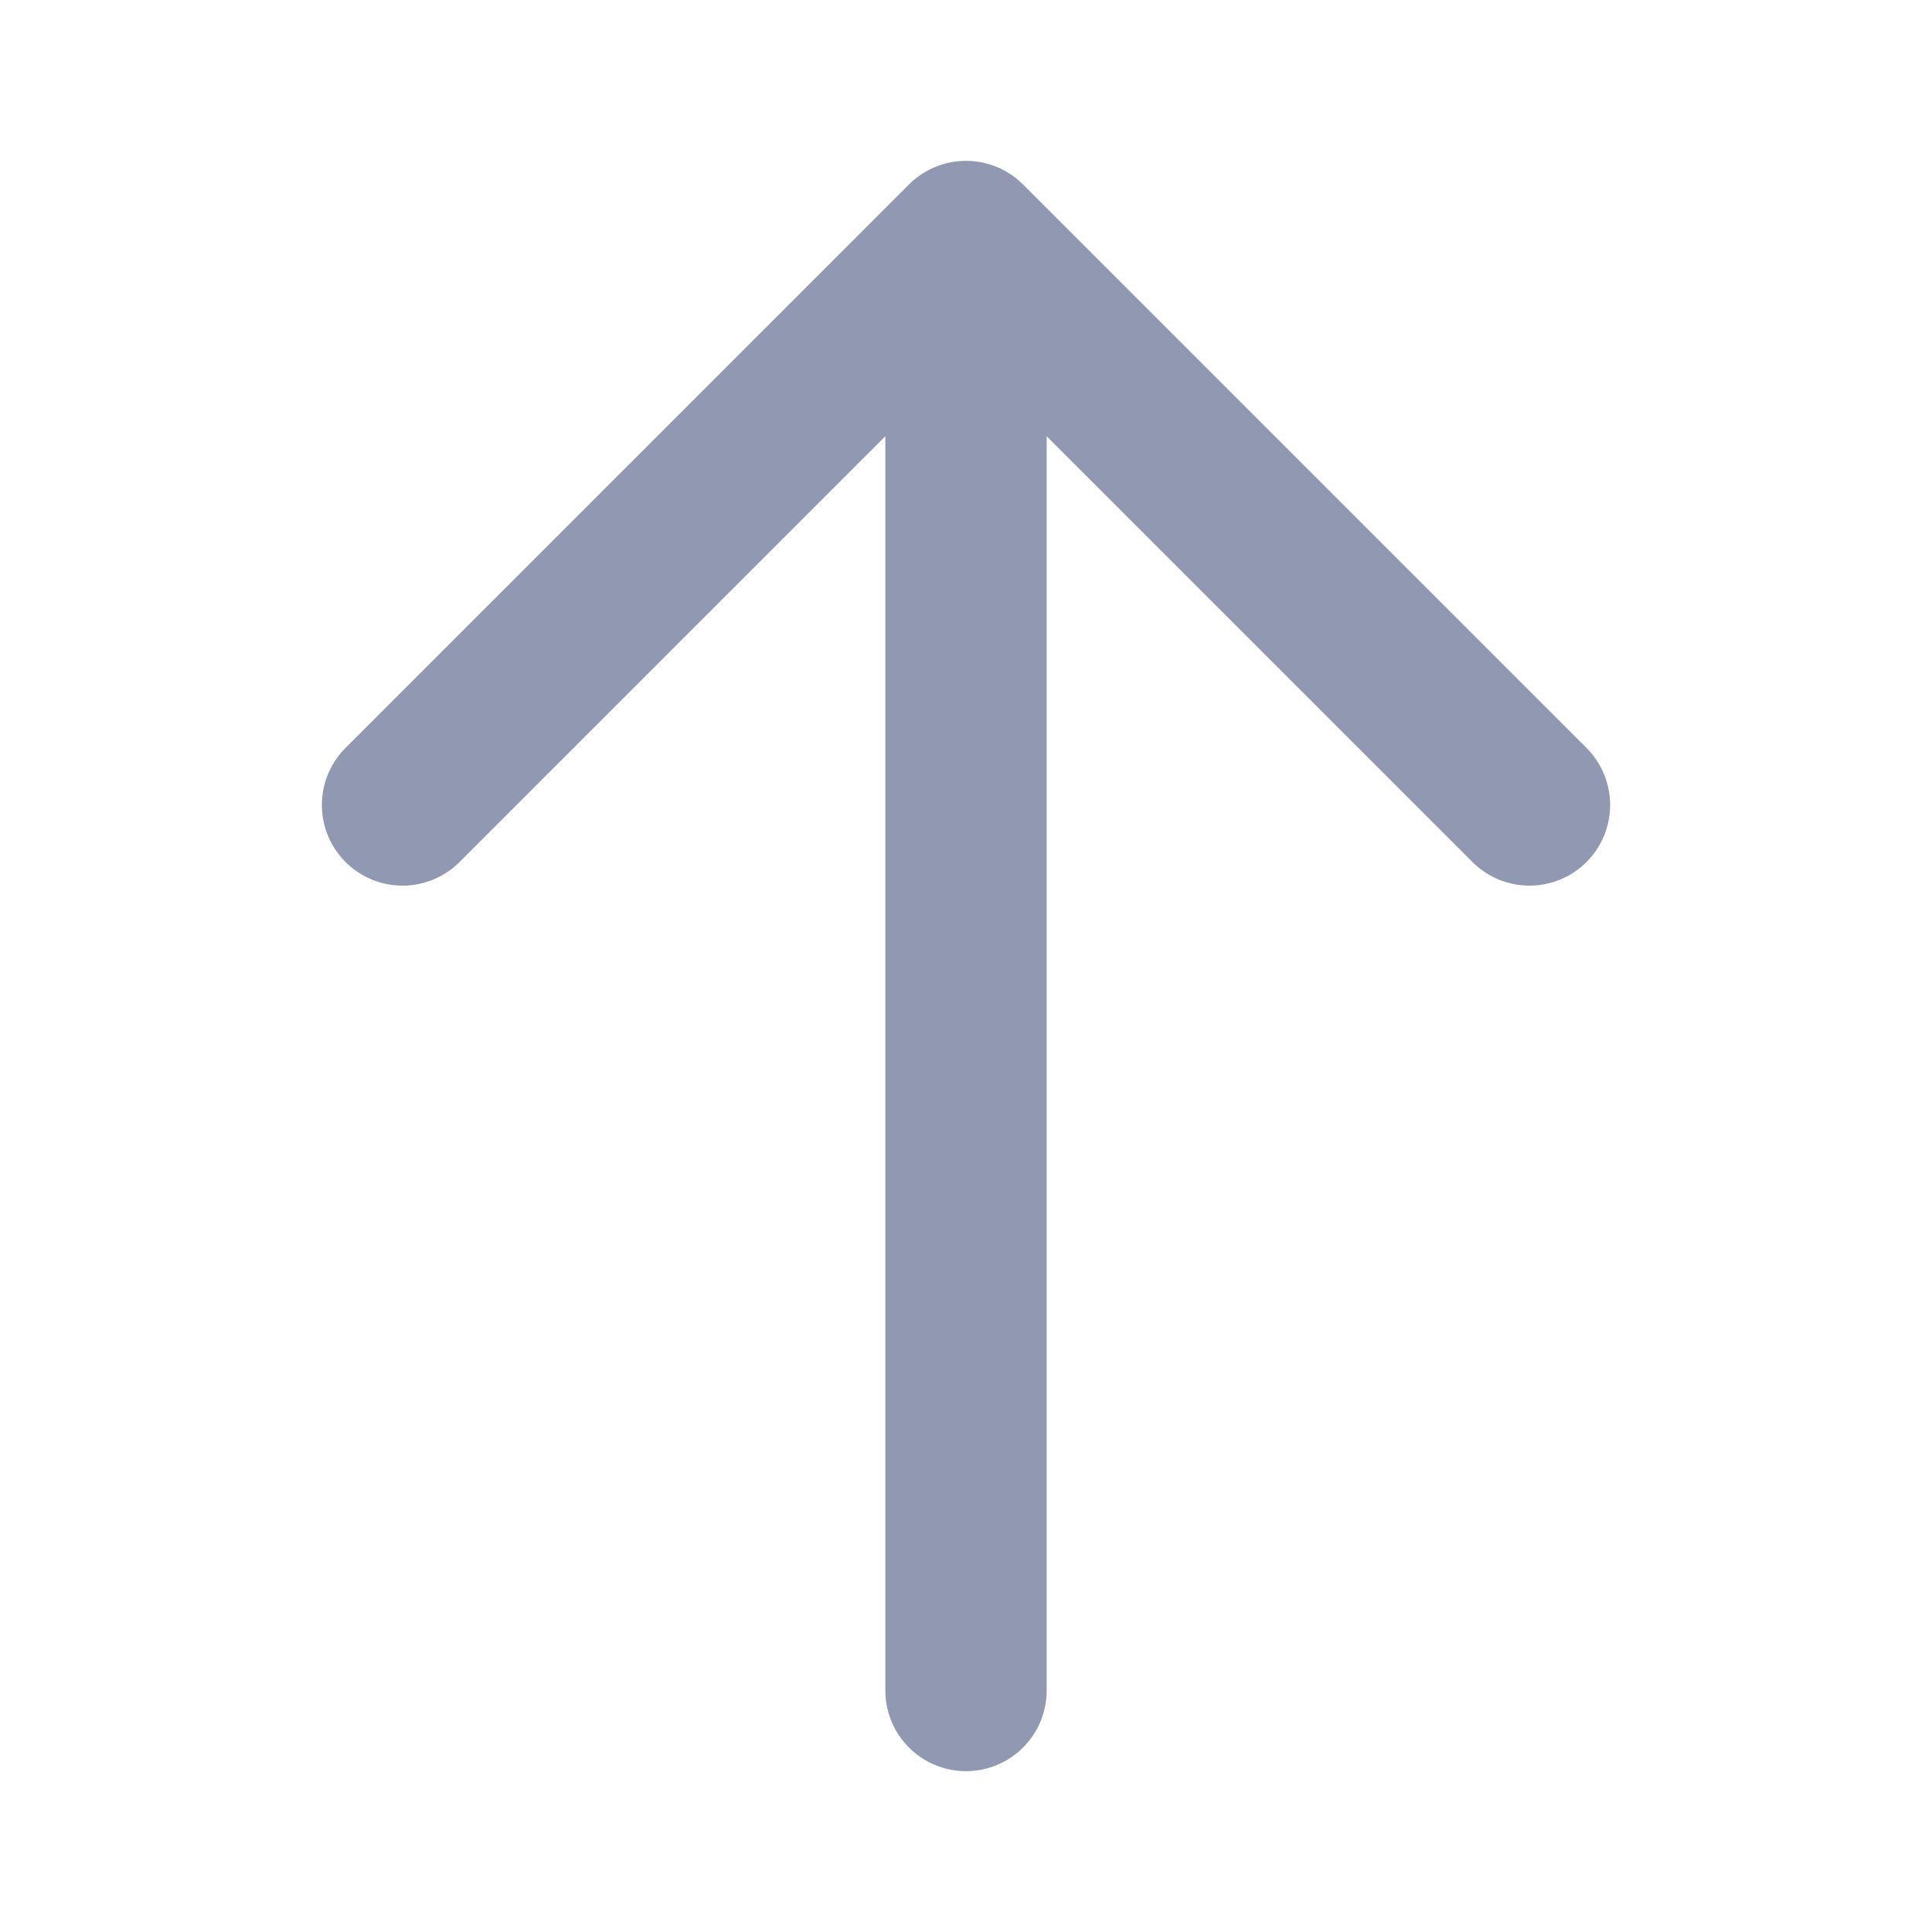
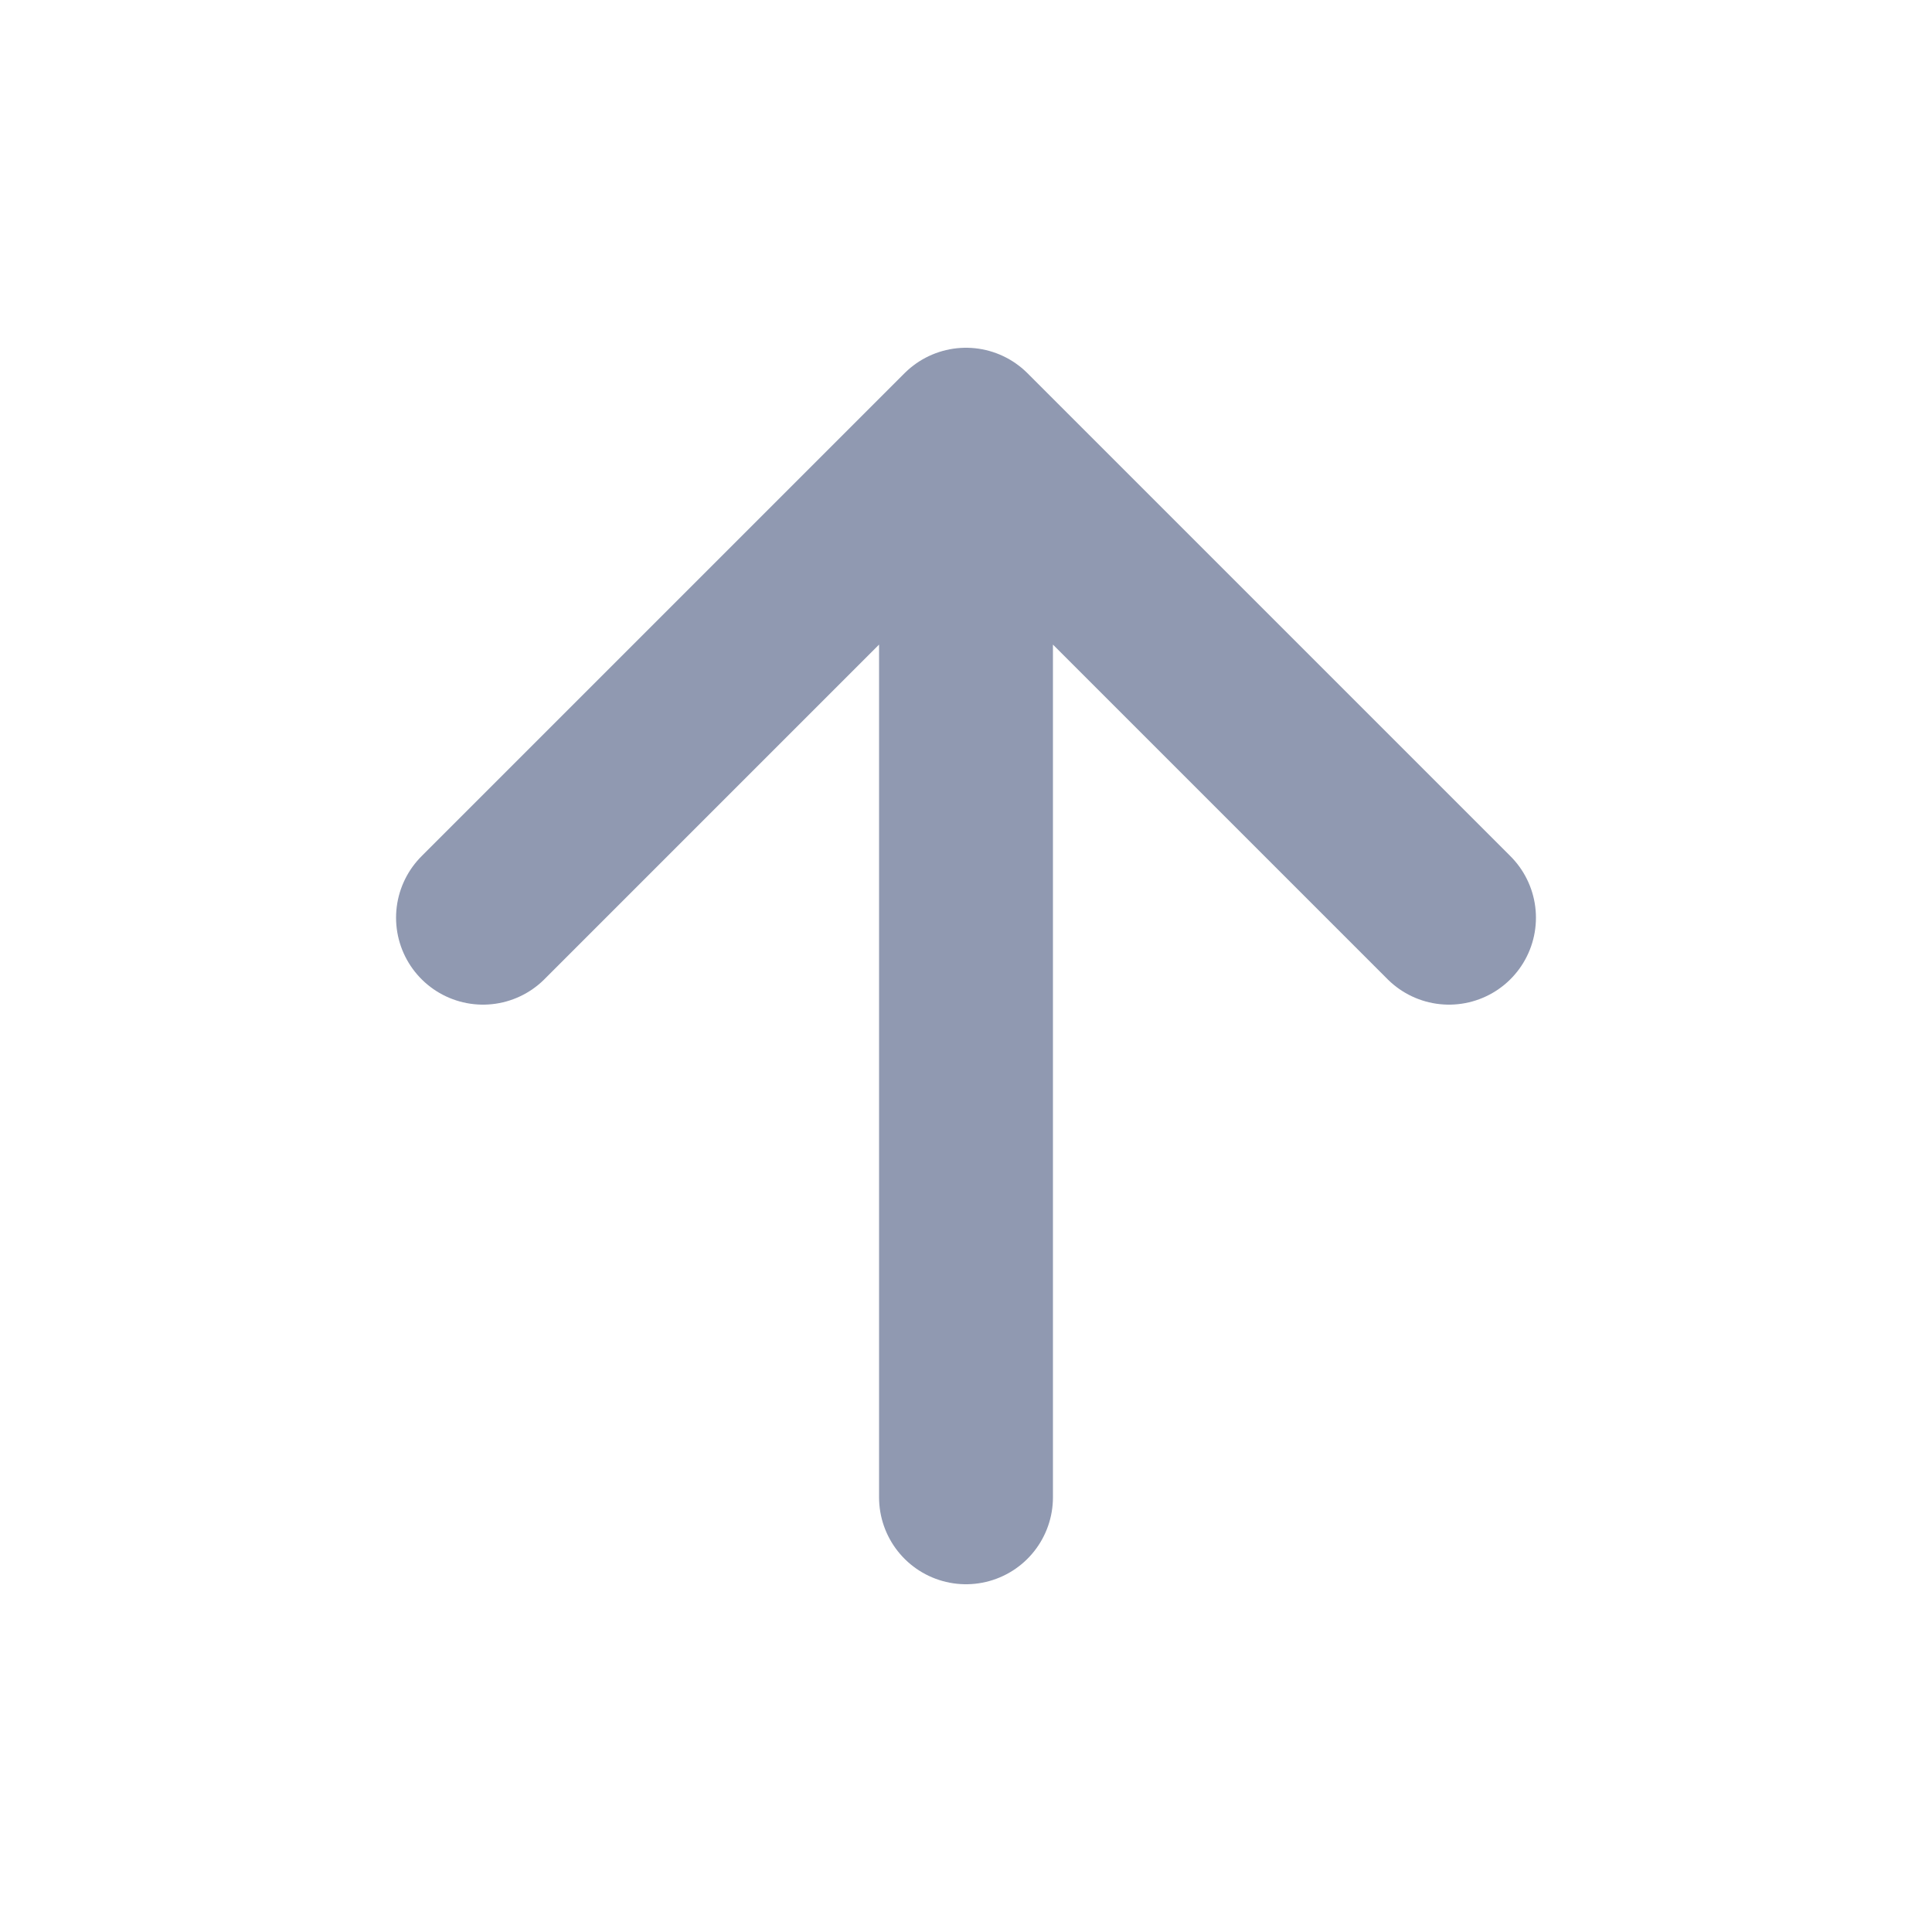
<svg xmlns="http://www.w3.org/2000/svg" width="20" height="20" viewBox="0 0 20 20" fill="none">
-   <path d="M10 17.5V2.5M15.833 8.333L10 2.5L4.167 8.333" stroke="#9099B1" stroke-width="1.67" stroke-linecap="round" stroke-linejoin="round" />
+   <path d="M10 15.5V4.5M5 9.5L10 4.5L15 9.5" stroke="#9099B1" stroke-width="1.8" stroke-linecap="round" stroke-linejoin="round" />
</svg>
